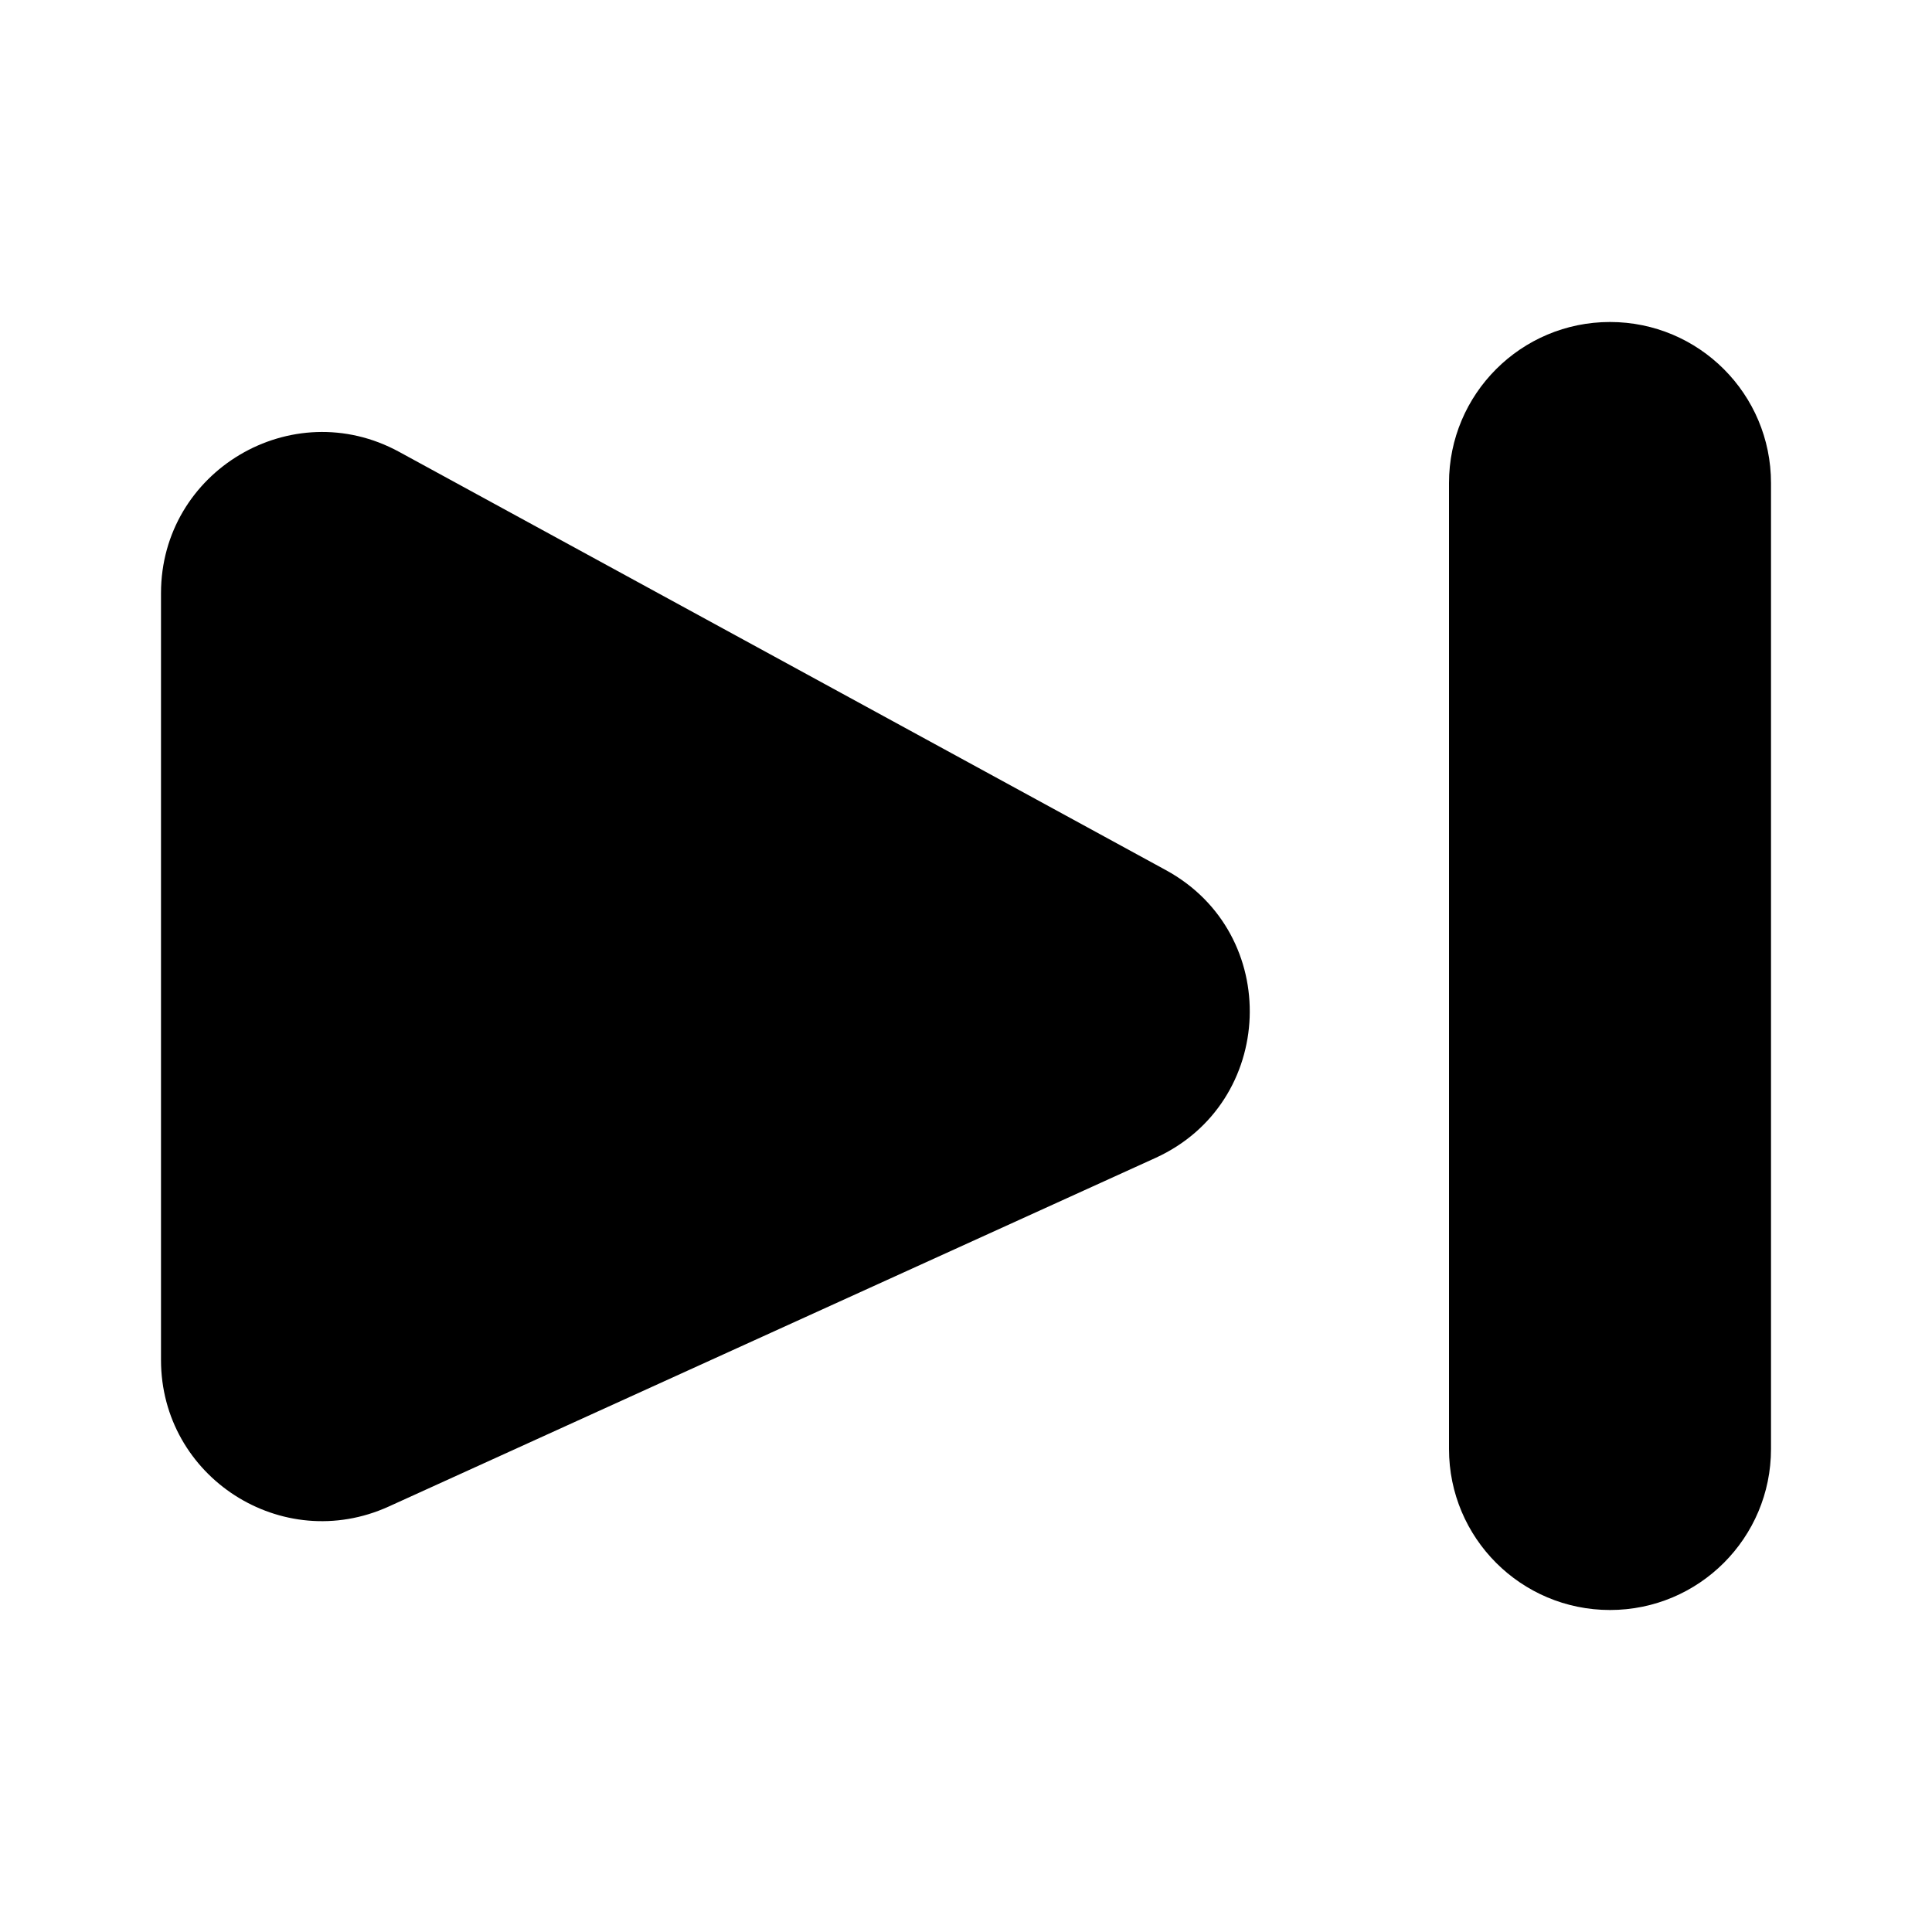
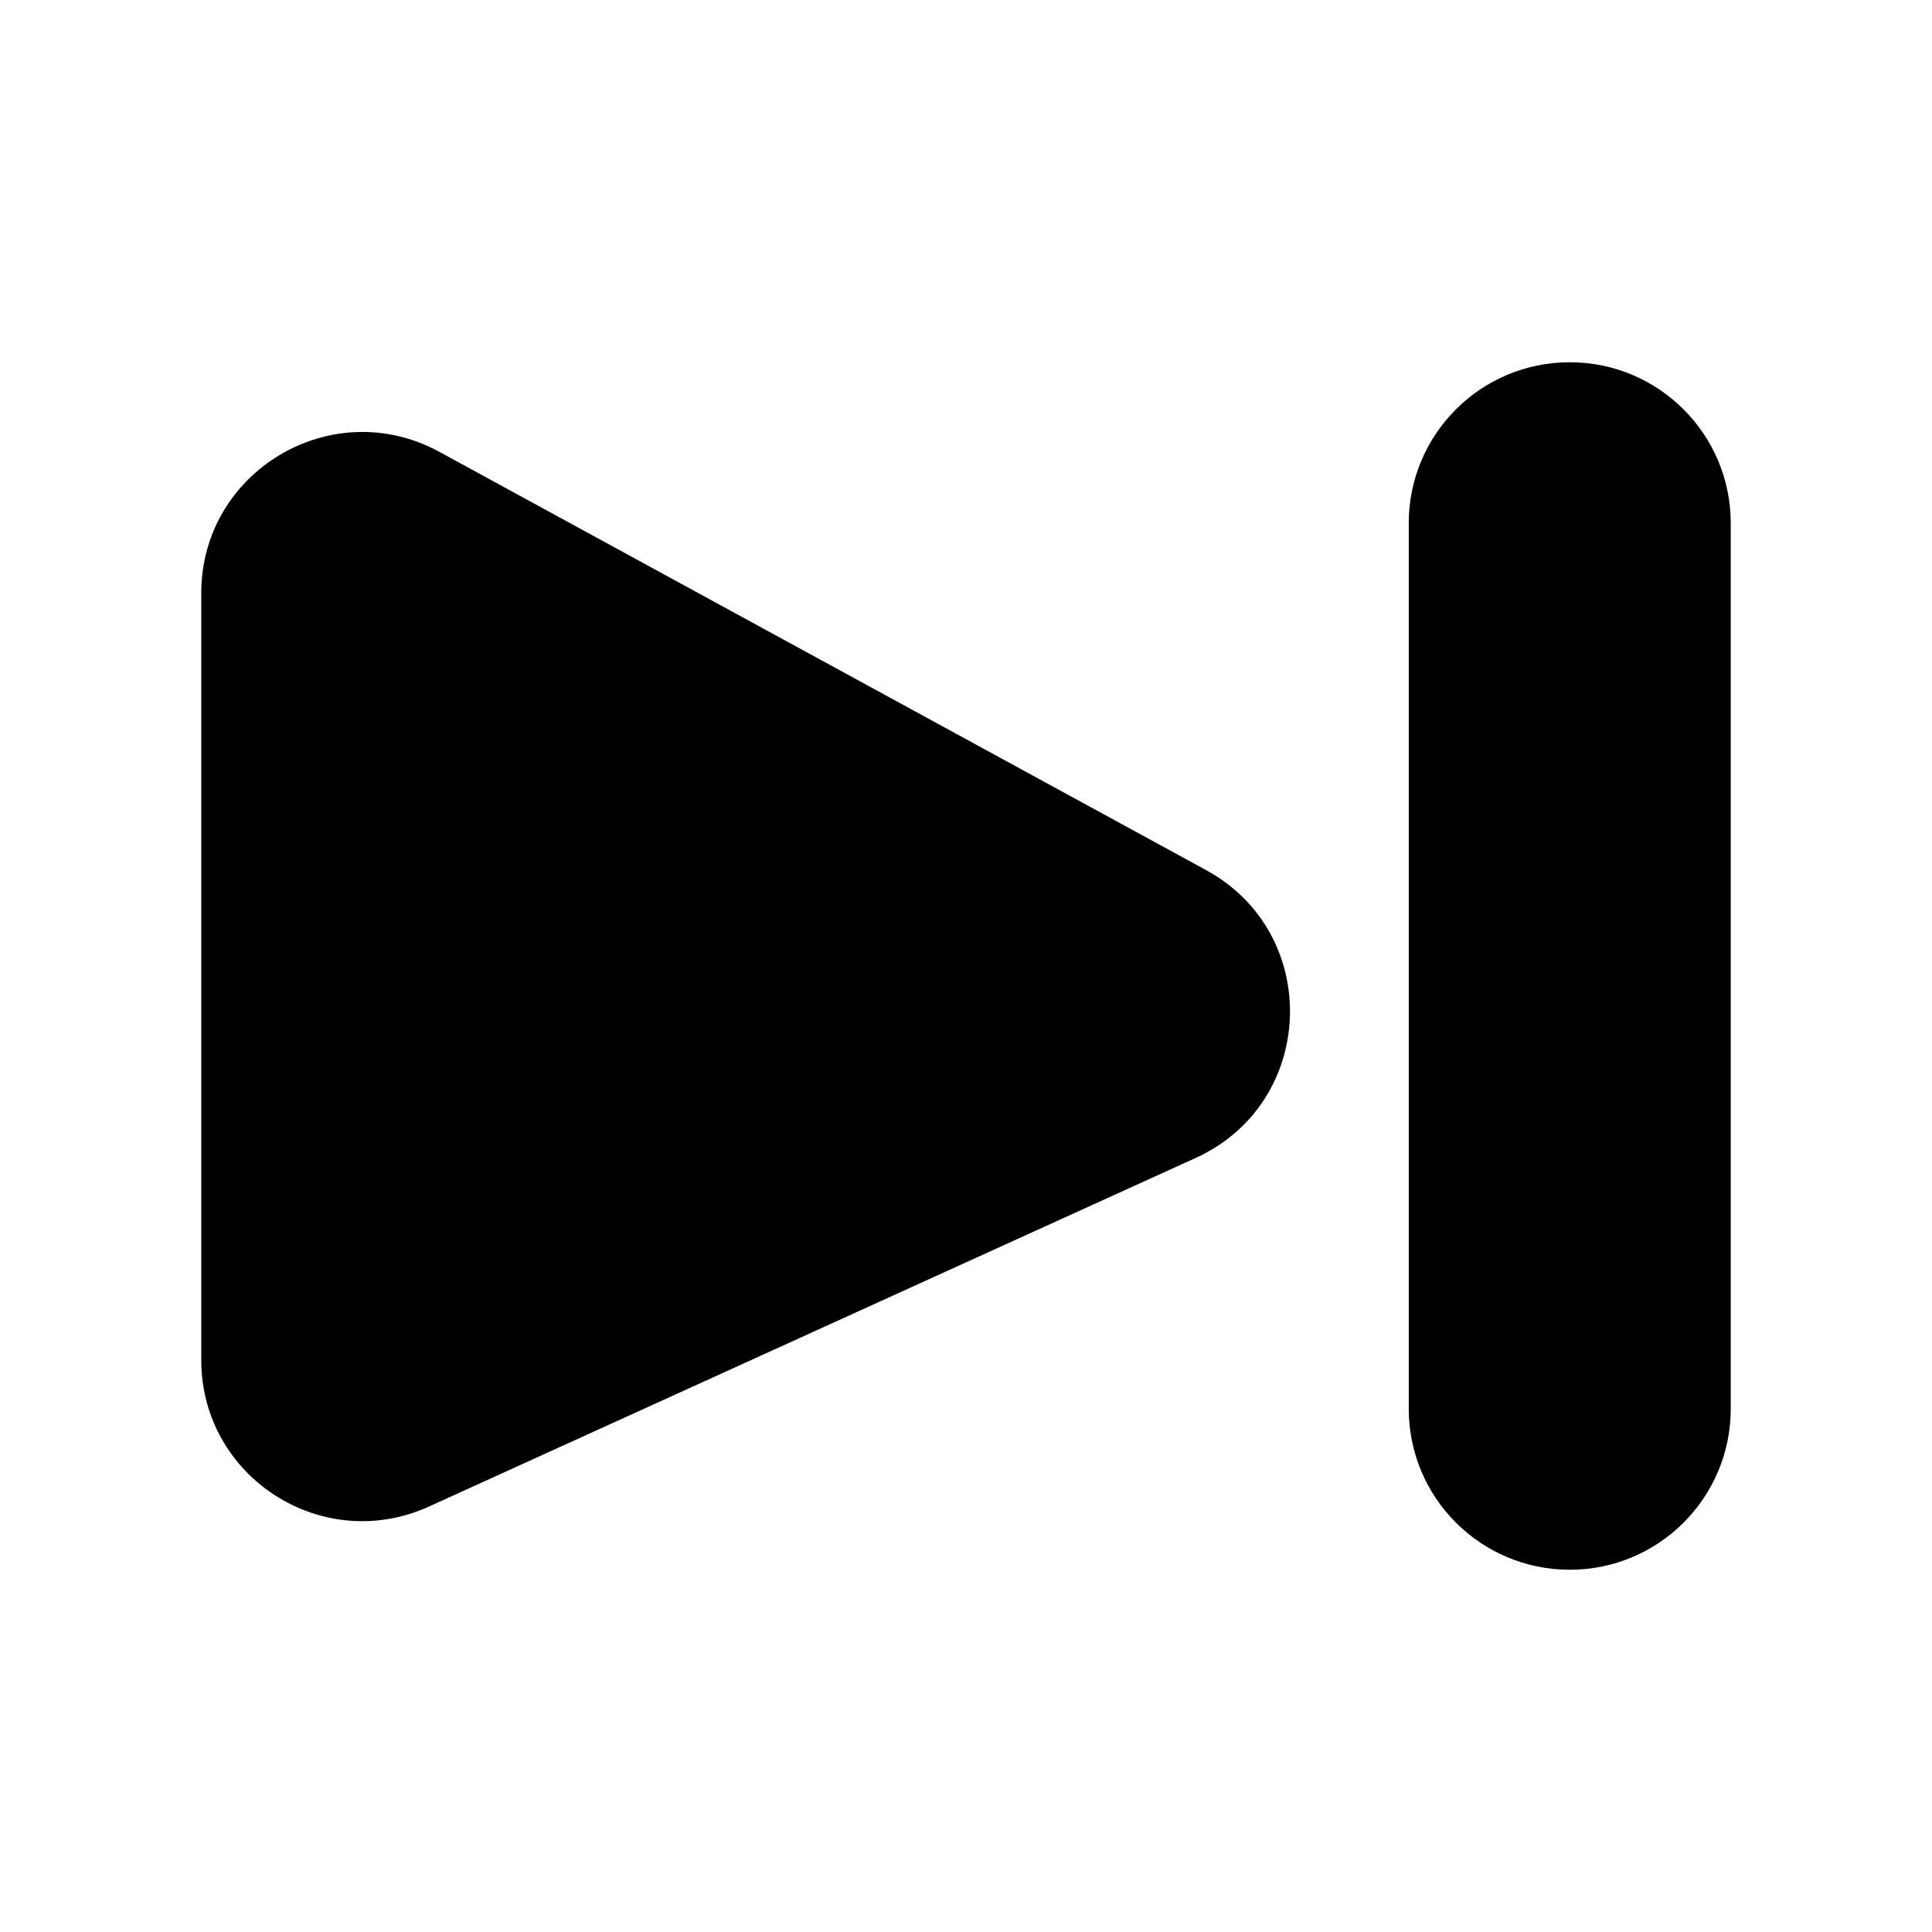
<svg xmlns="http://www.w3.org/2000/svg" viewBox="0 0 24 24" fill="currentColor">
  <rect fill="currentColor" />
-   <path d="M2 16.894V7.369C2 5.851 3.625 4.886 4.958 5.613L14.483 10.809C15.931 11.598 15.854 13.703 14.352 14.385L4.828 18.715C3.503 19.317 2 18.349 2 16.894Z" fill="currentColor" />
-   <path d="M18 6C18 4.895 18.895 4 20 4C21.105 4 22 4.895 22 6V18C22 19.105 21.105 20 20 20C18.895 20 18 19.105 18 18V6Z" fill="currentColor" />
+   <path d="M2.5 16.894V7.369C2.5 5.851 4.125 4.886 5.458 5.613L14.983 10.809C16.43 11.598 16.354 13.703 14.852 14.385L5.328 18.715C4.003 19.317 2.5 18.349 2.5 16.894Z" fill="currentColor" />
+   <path d="M17.5 6.5C17.5 5.395 18.395 4.5 19.5 4.5C20.605 4.5 21.5 5.395 21.5 6.5V17.5C21.5 18.605 20.605 19.5 19.5 19.5C18.395 19.5 17.5 18.605 17.5 17.5V6.5Z" fill="currentColor" />
</svg>
